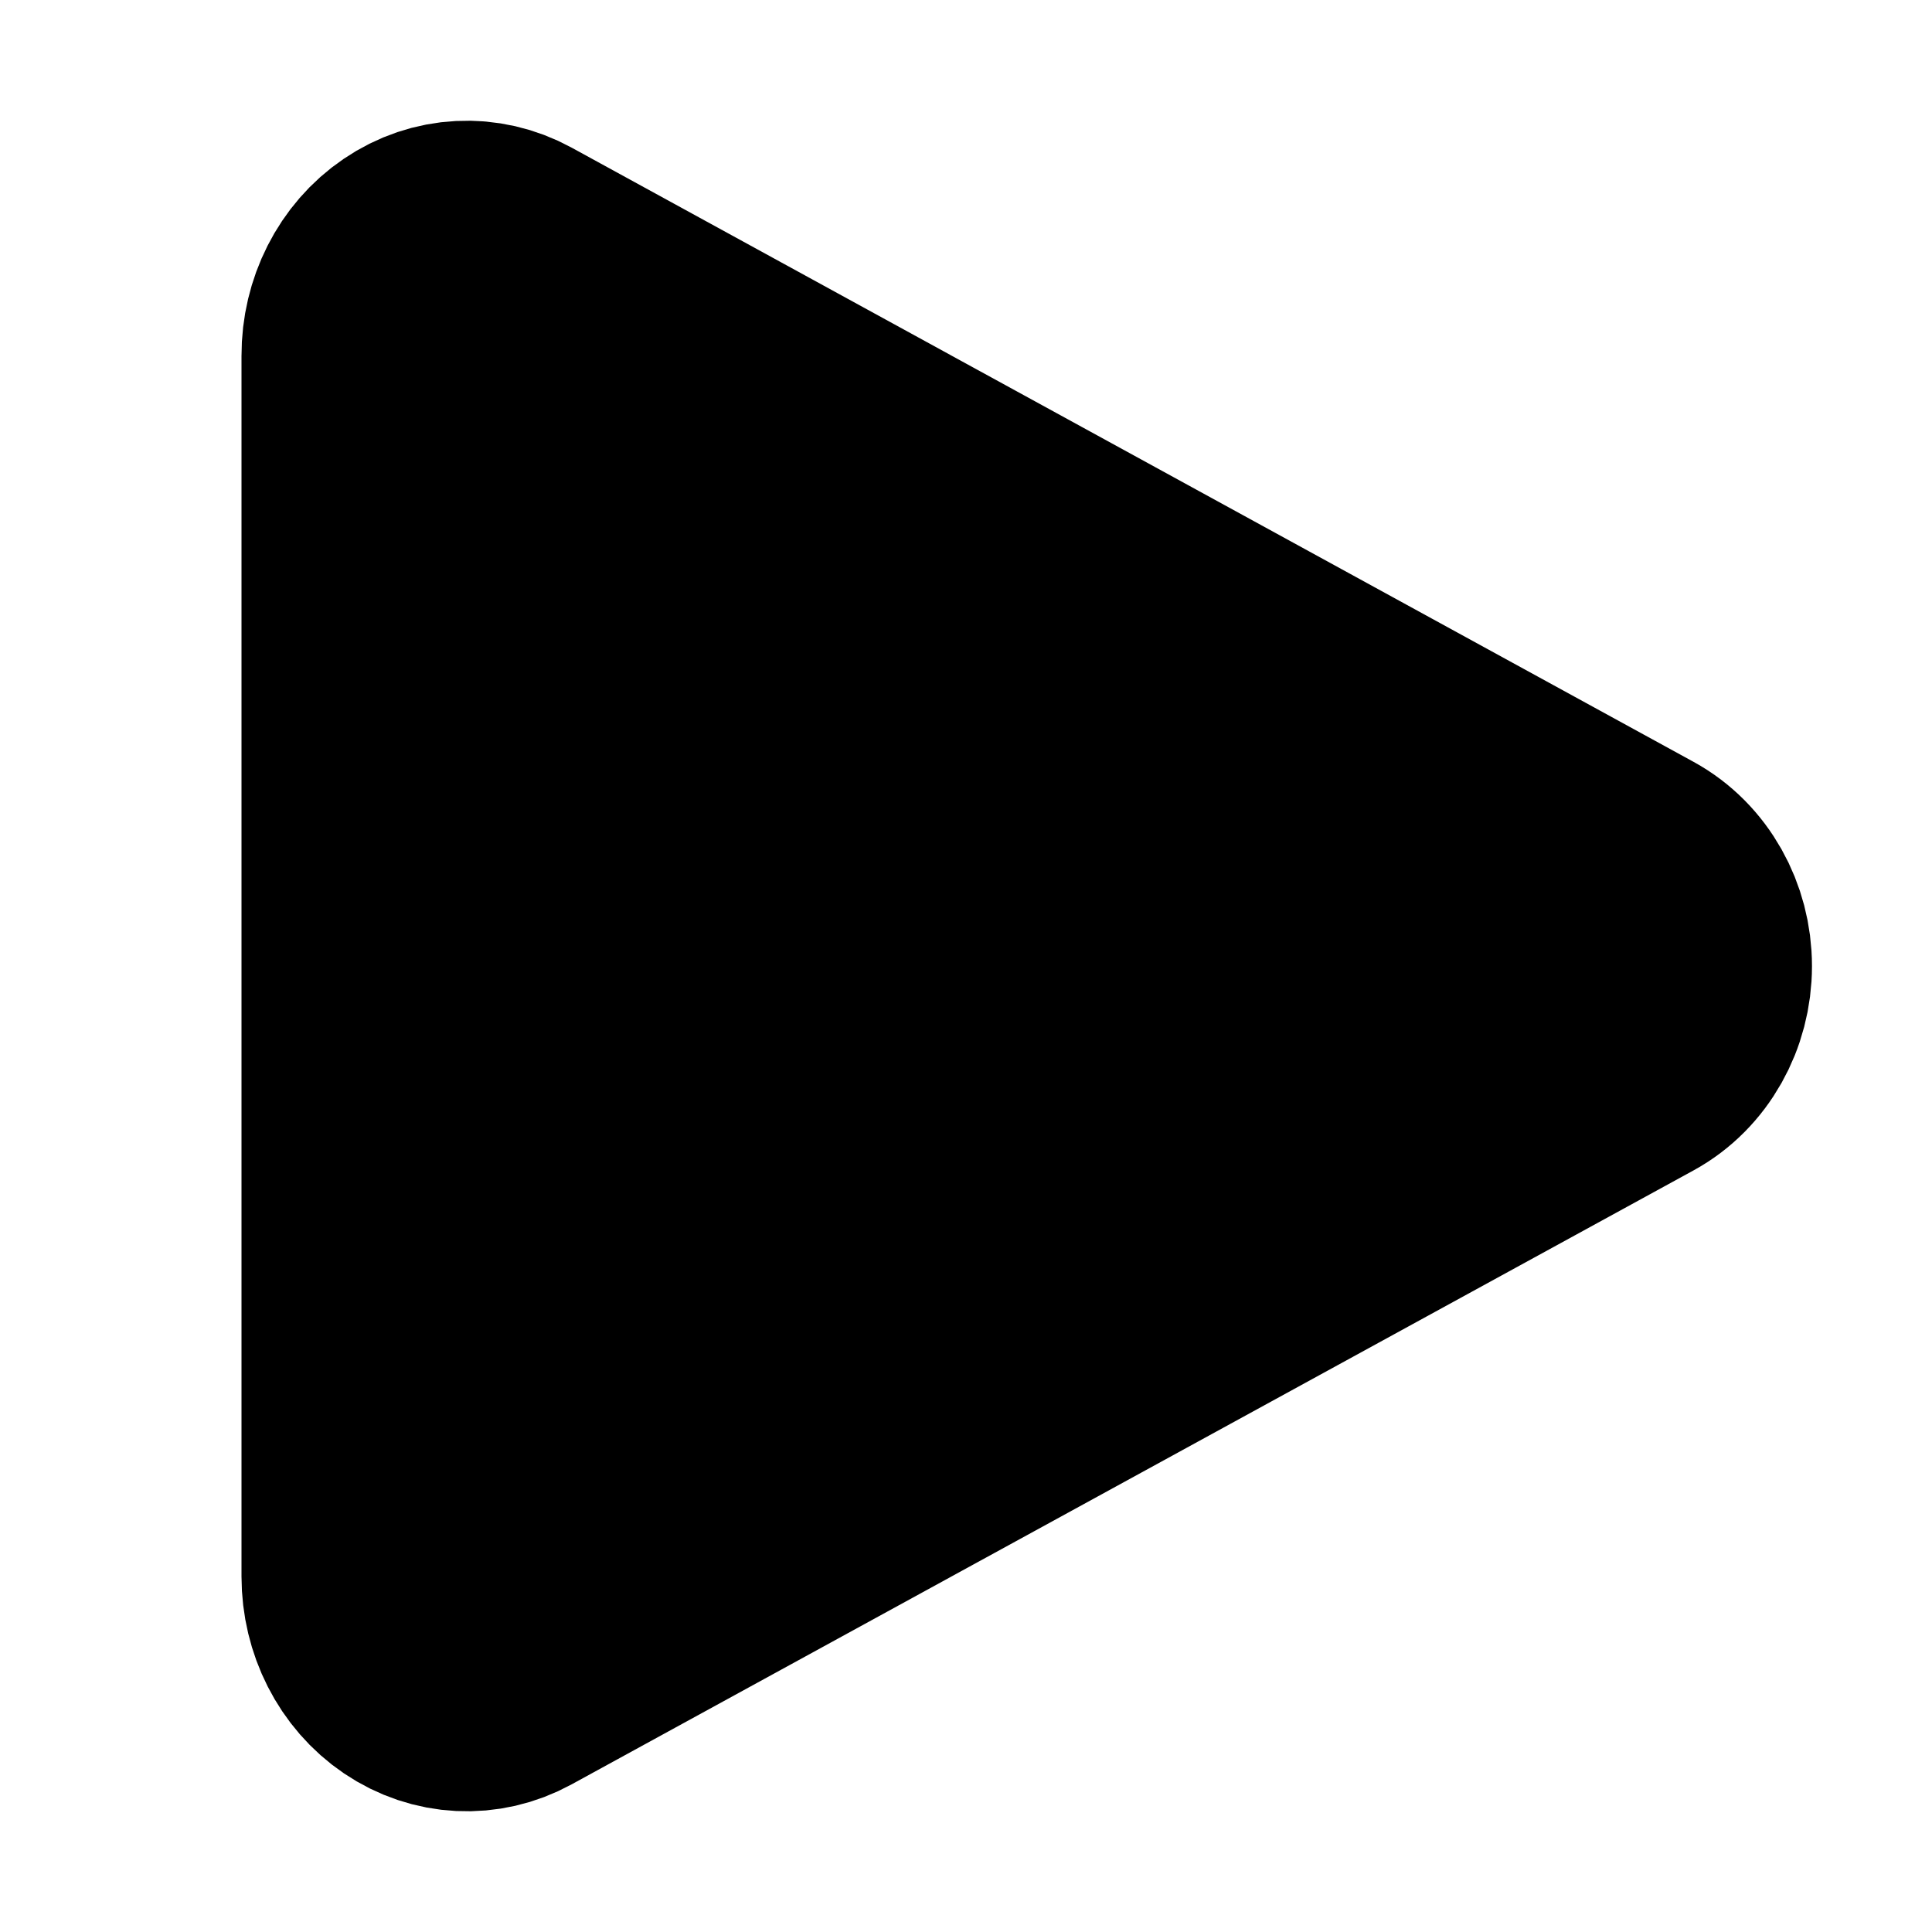
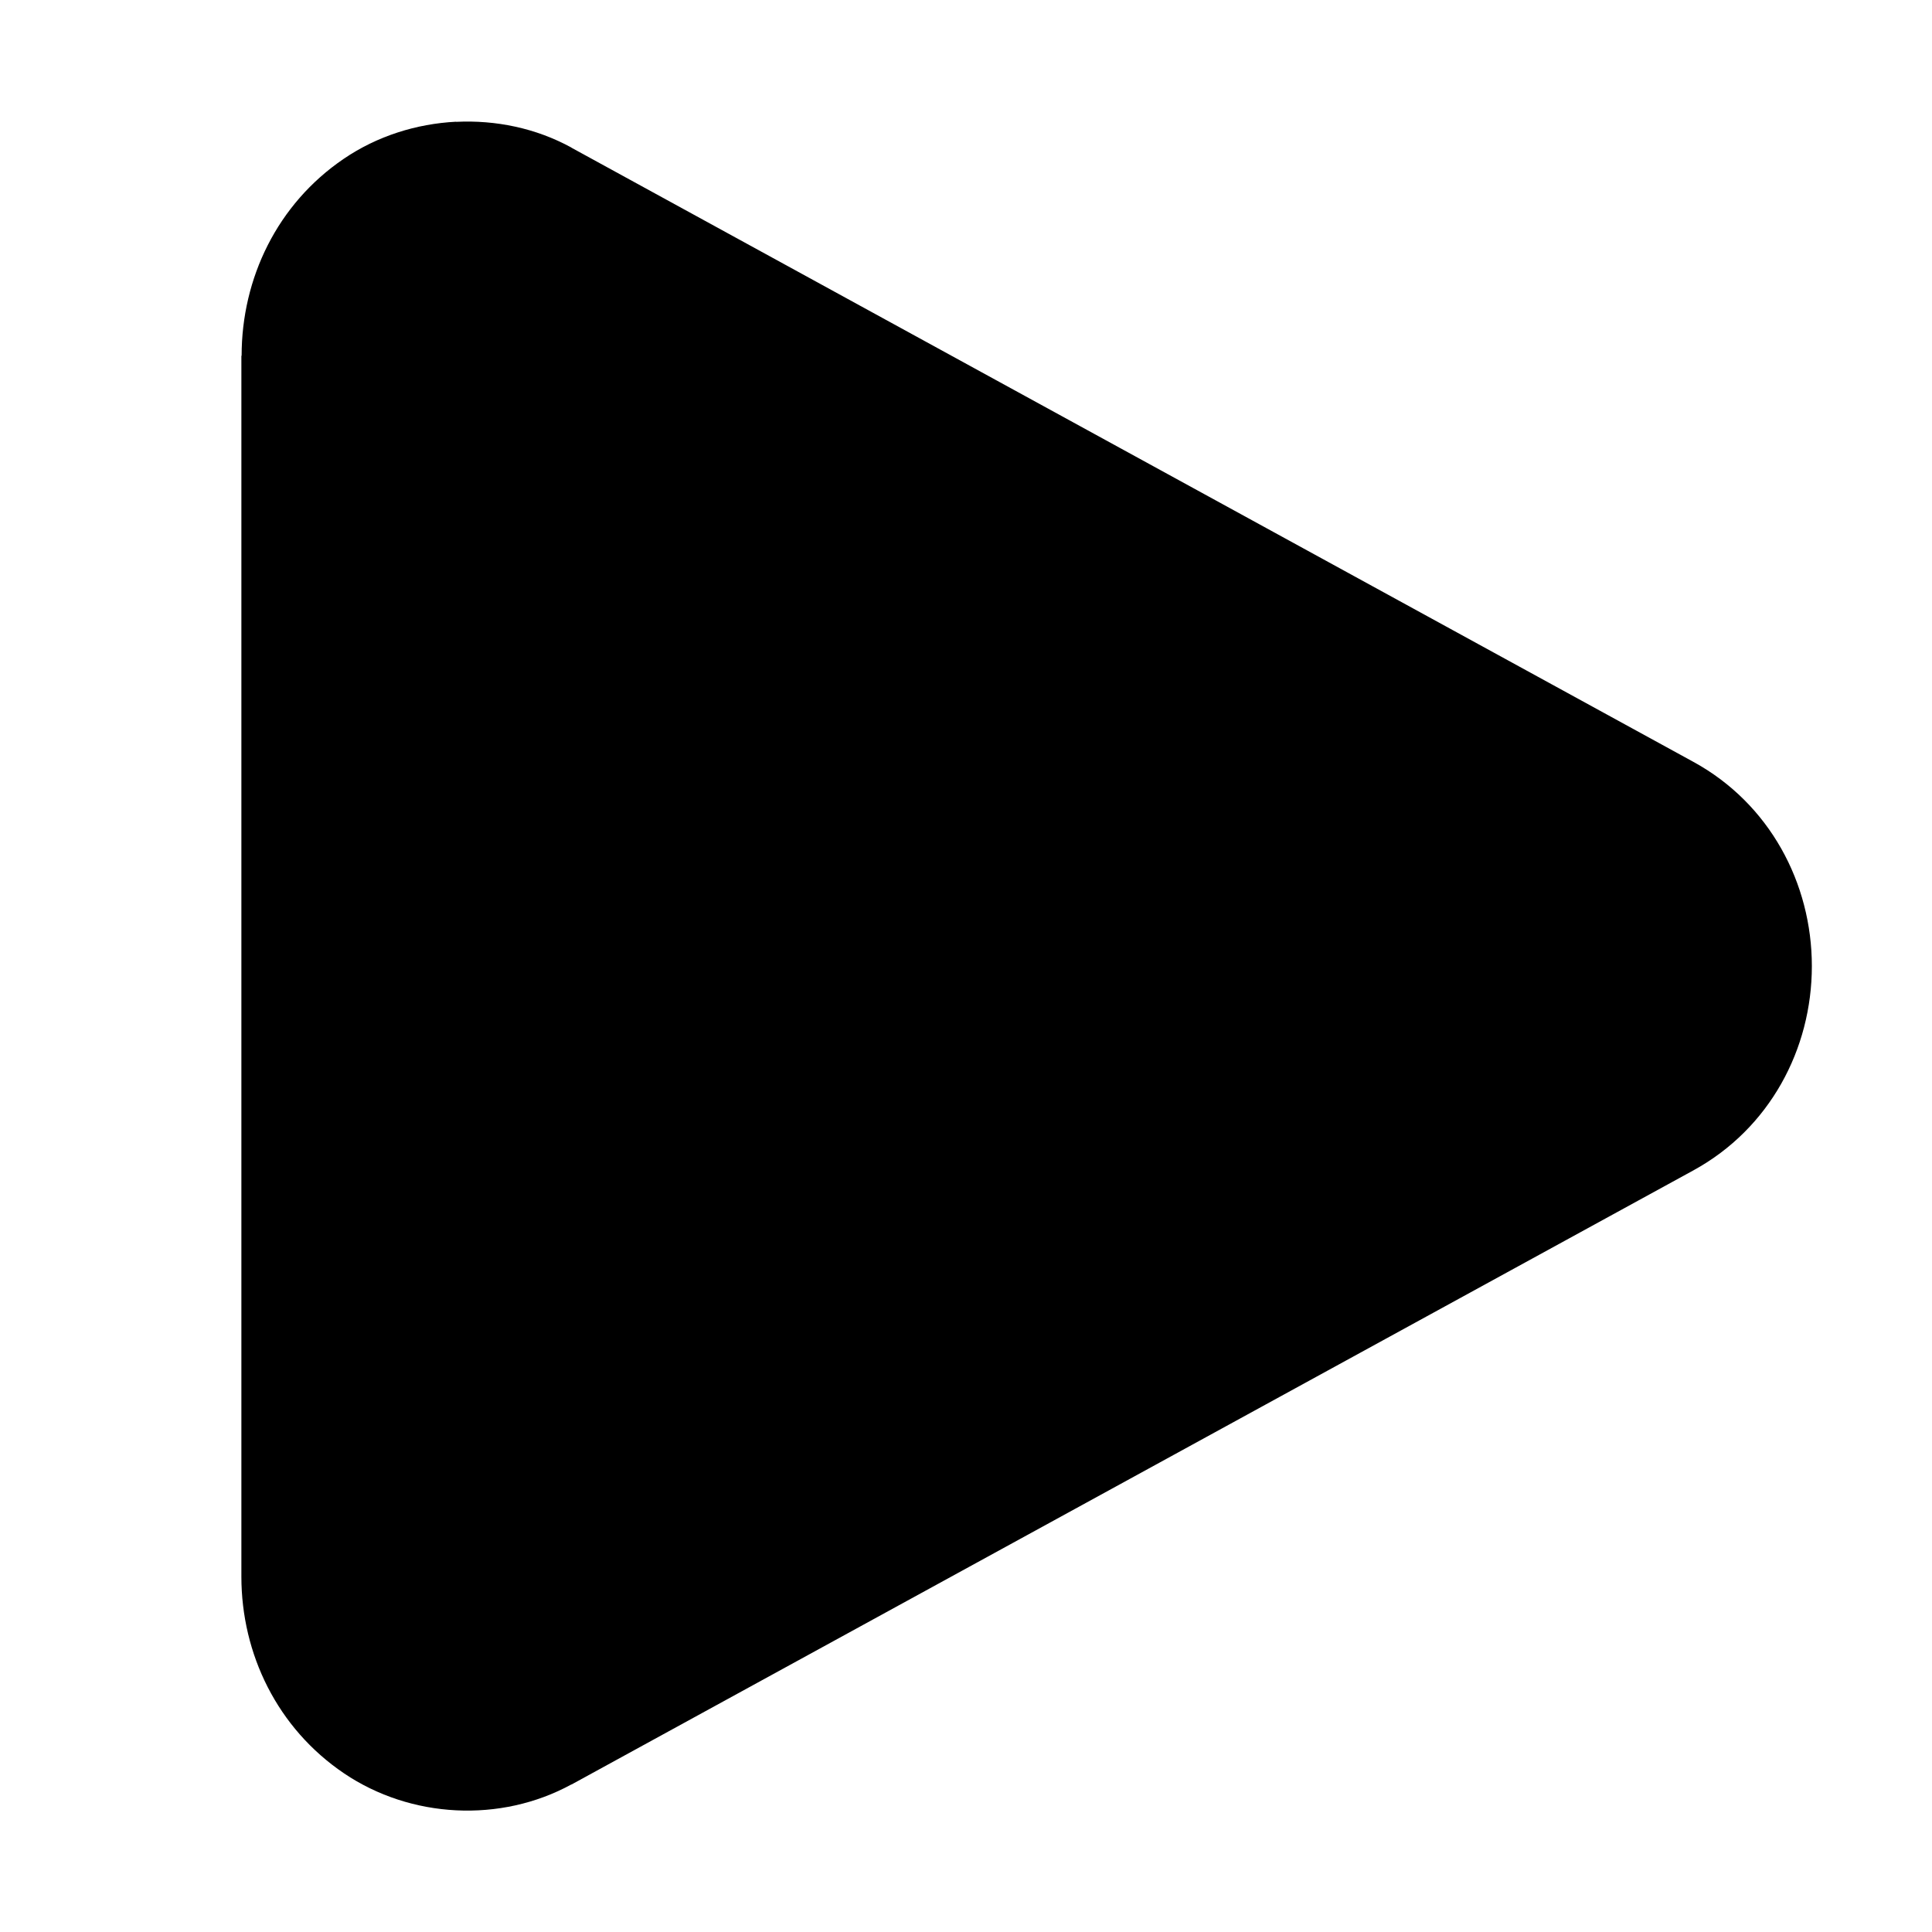
<svg xmlns="http://www.w3.org/2000/svg" xmlns:ns1="https://www.gtk.org/grappa" id="svg1" width="16" height="16" ns1:keywords="media-playback-start play triangle" ns1:state="1" ns1:version="1" version="1.1">
  <style id="style1" type="text/css">.not-initial-state {
      display: none;
    }</style>
-   <path id="path0" class="foreground-fill" d="m3.039 2.944v10.112c1.108e-4 0.314 0.148 0.605 0.392 0.77 0.244 0.165 0.548 0.18 0.804 0.04l9.292-5.085c0.27-0.148 0.44-0.45 0.44-0.78 0-0.33-0.17-0.632-0.44-0.78l-9.292-5.087c-0.257-0.14-0.561-0.125-0.805 0.041-0.244 0.165-0.392 0.457-0.391 0.771" stroke="#000" stroke-width="2.078" ns1:fill="foreground" ns1:states="1" ns1:transition-duration="200ms" ns1:transition-type="fade" />
-   <path id="path1" class="foreground-stroke transparent-fill not-initial-state" d="m3 3.348v9.304c1.1158e-4 0.289 0.15 0.556 0.395 0.708 0.245 0.152 0.552 0.166 0.81 0.037l9.358-4.679c0.272-0.136 0.443-0.414 0.443-0.718 0-0.304-0.172-0.582-0.443-0.718l-9.358-4.68c-0.258-0.129-0.565-0.115-0.811 0.037-0.246 0.152-0.395 0.421-0.394 0.71" fill="none" stroke="#000" stroke-linecap="round" stroke-linejoin="round" stroke-width="2" ns1:states="0" ns1:stroke="foreground" ns1:transition-duration="200ms" ns1:transition-type="fade" />
+   <path id="path2" d="m3.777 1.008c-0.329 0.017-0.654 0.119-0.93 0.307-0.551 0.374-0.846 0.99-0.846 1.631h-0.002v0.002 10.109c2.265e-4 0.641 0.298 1.256 0.85 1.629 0.552 0.373 1.295 0.413 1.883 0.092h0.002l9.291-5.086c0.631-0.346 0.98-1.004 0.98-1.691s-0.35-1.346-0.98-1.691l-9.291-5.086-0.002-0.002c-0.294-0.161-0.626-0.229-0.955-0.213z" stop-color="#000000" />
</svg>
